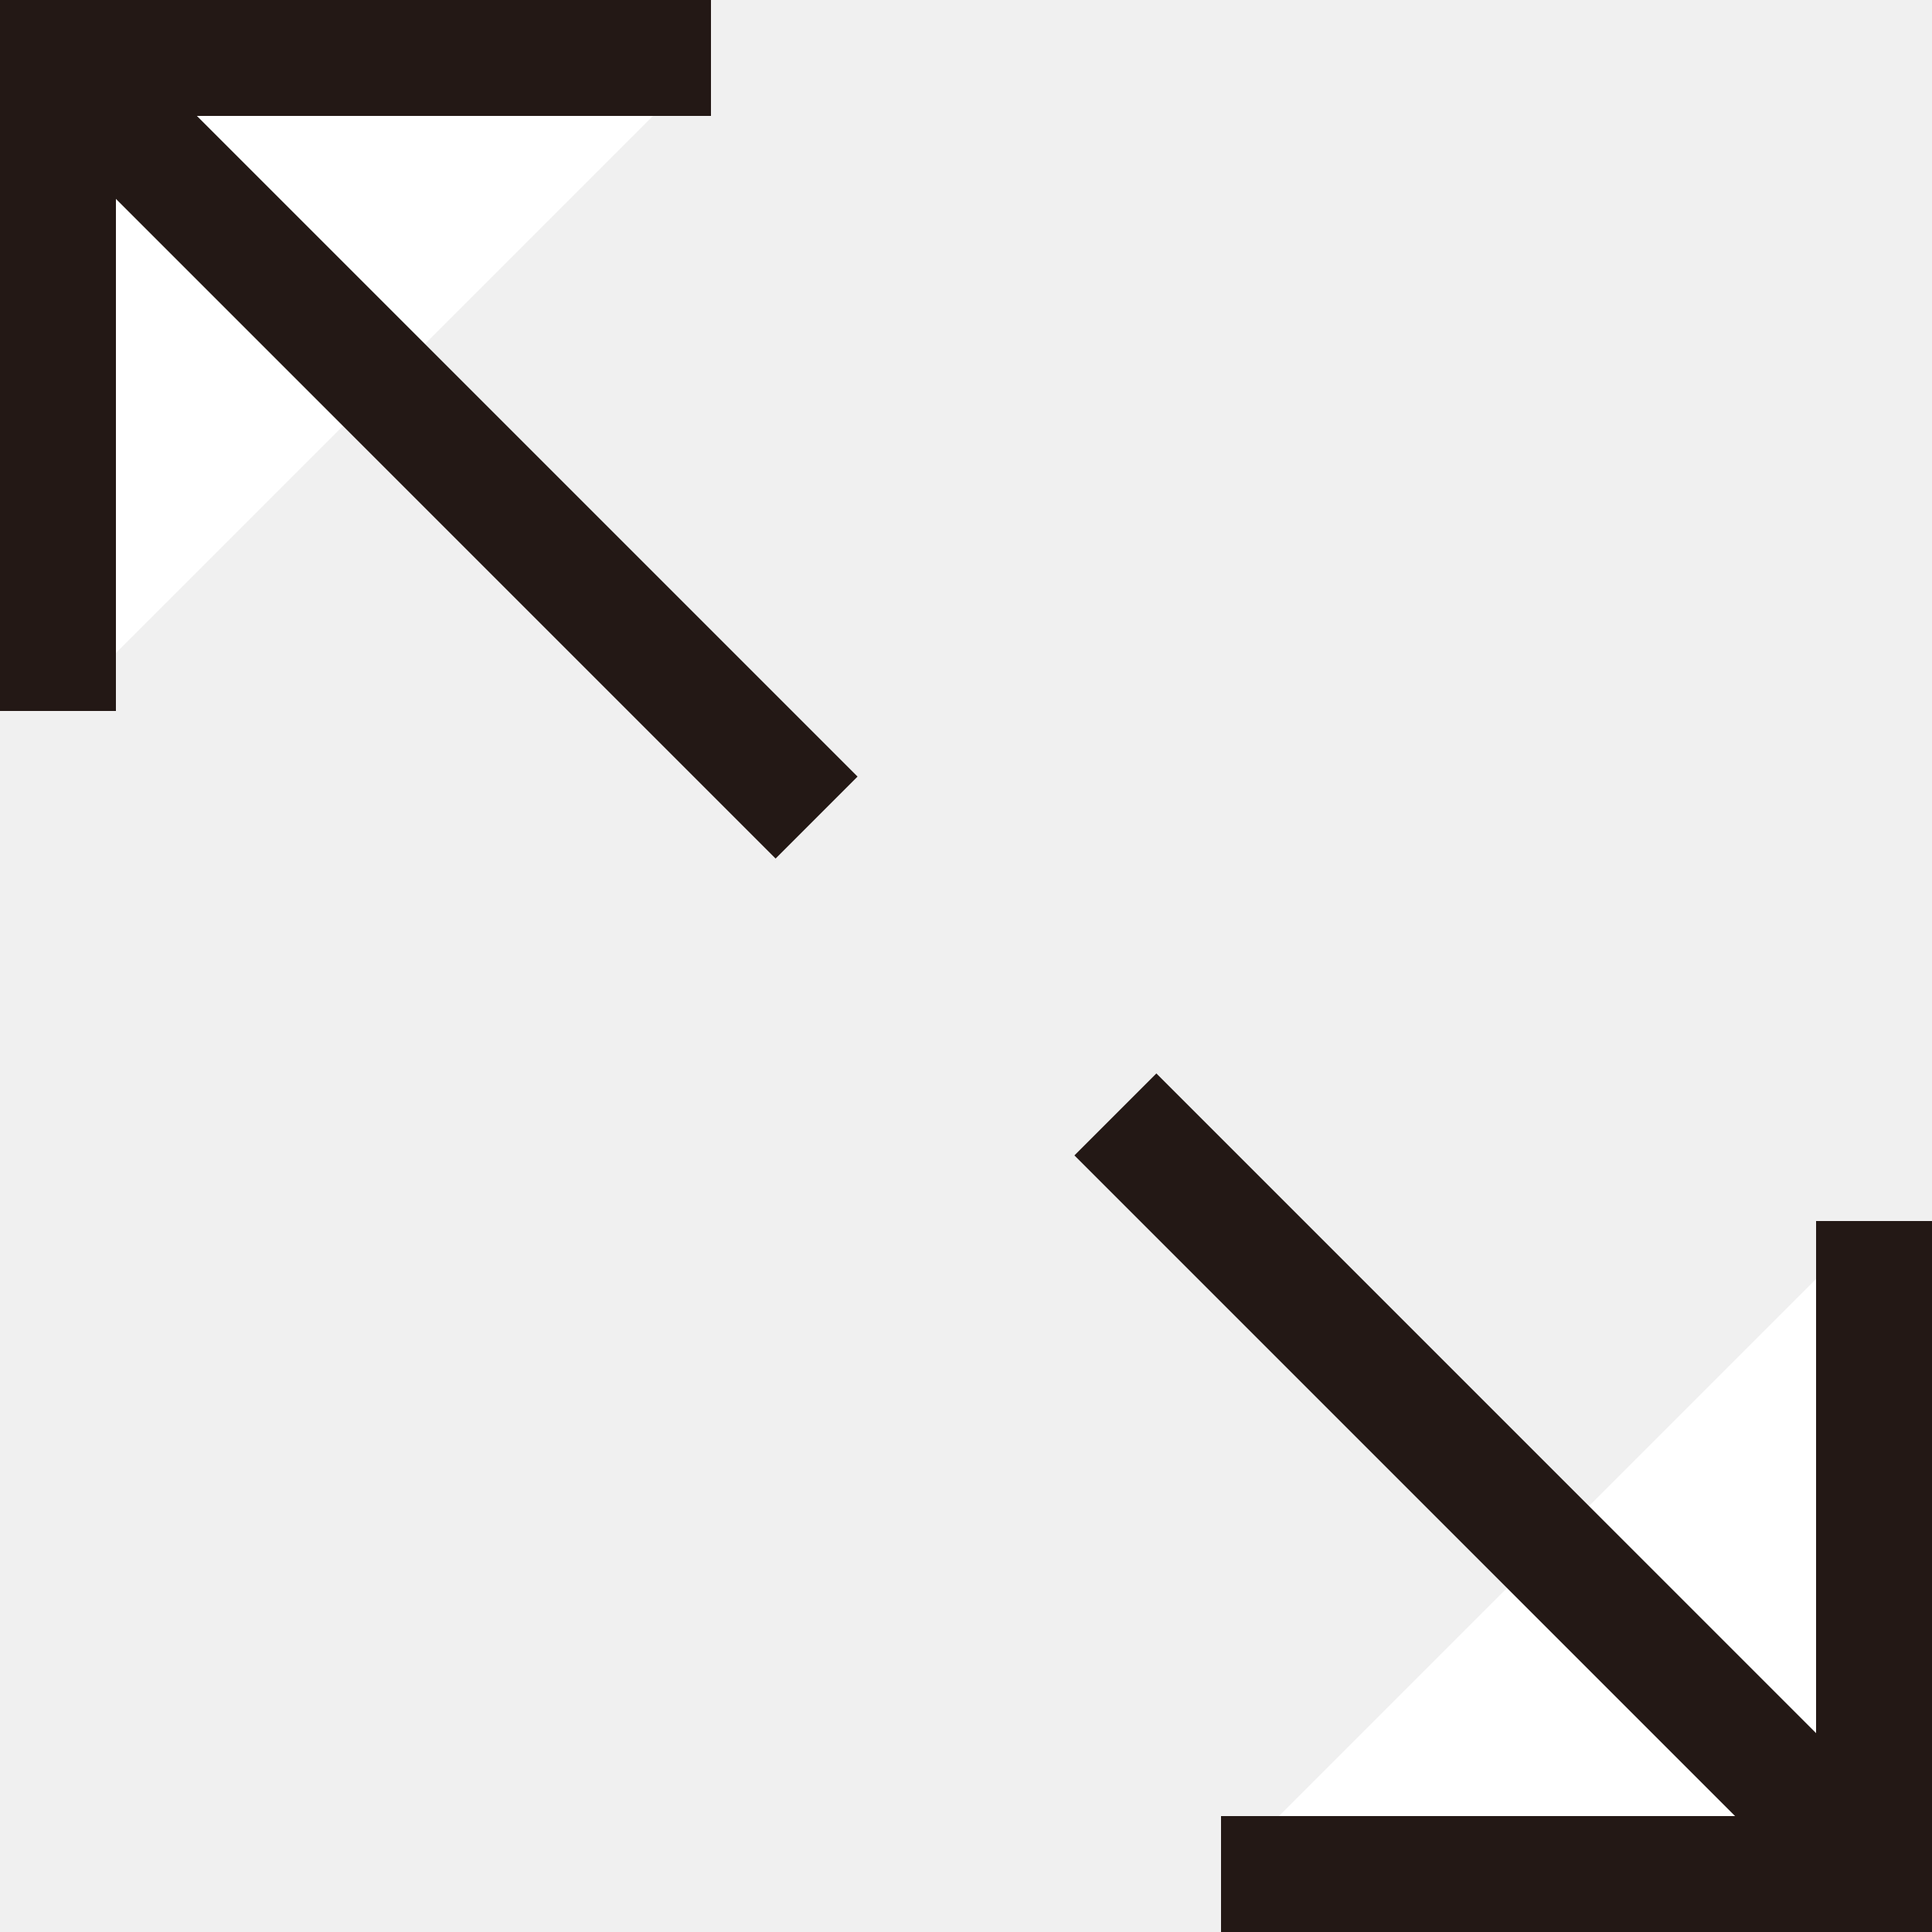
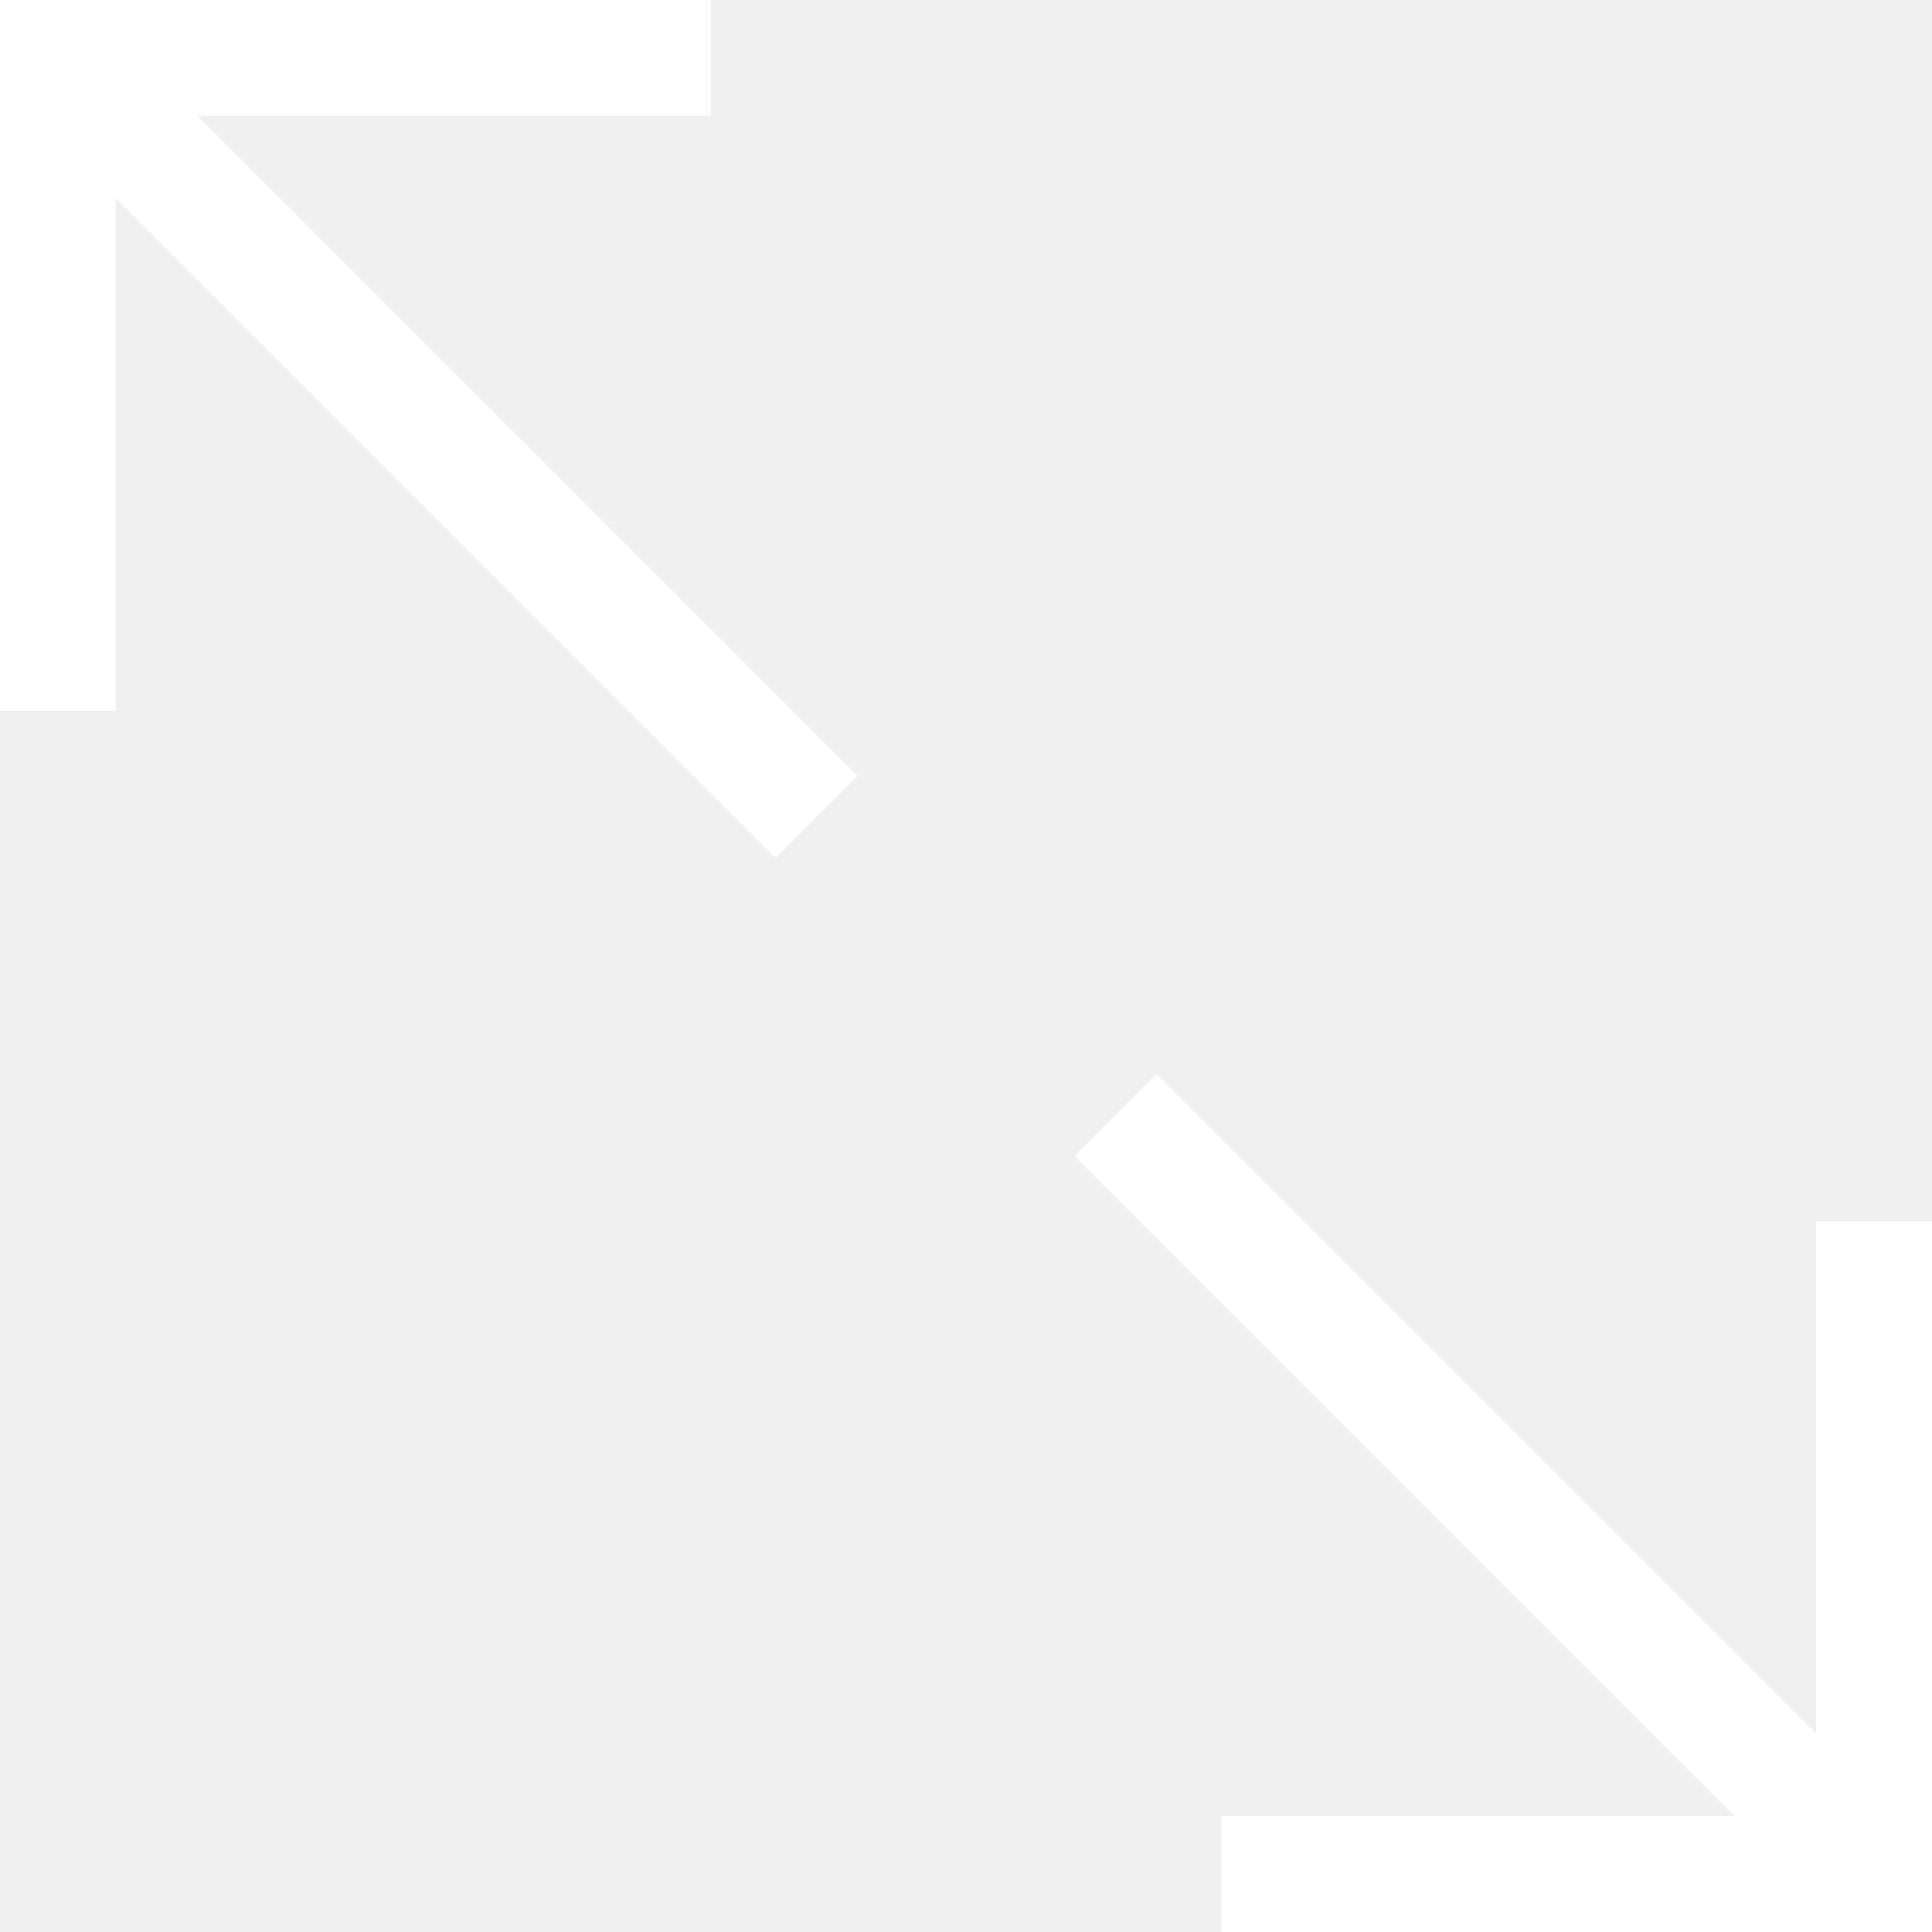
- <svg xmlns="http://www.w3.org/2000/svg" version="1.1" x="0px" y="0px" viewBox="0 0 50 50" style="enable-background:new 0 0 50 50;" xml:space="preserve">
+ <svg xmlns="http://www.w3.org/2000/svg" version="1.1" id="レイヤー_1" x="0px" y="0px" viewBox="0 0 50 50" style="enable-background:new 0 0 50 50;" xml:space="preserve">
  <style type="text/css">
	.st0{display:none;}
	.st1{display:inline;fill:#FFFFFF;}
	.st2{display:inline;}
	.st3{fill:#3D3A39;}
	.st4{fill:#FFFFFF;}
	.st5{display:inline;fill:#3D3A39;}
	.st6{fill:#3E3A39;}
	.st7{fill:#231815;}
</style>
  <g id="PLUS" class="st0">
    <path class="st1" d="M25,0C11.2,0,0,11.2,0,25s11.2,25,25,25s25-11.2,25-25S38.8,0,25,0z M40.6,27.1H27.1v13.5   c0,1.2-0.9,2.1-2.1,2.1s-2.1-0.9-2.1-2.1V27.1H9.4c-1.2,0-2.1-0.9-2.1-2.1s0.9-2.1,2.1-2.1h13.5V9.4c0-1.2,0.9-2.1,2.1-2.1   s2.1,0.9,2.1,2.1v13.5h13.5c1.2,0,2.1,0.9,2.1,2.1S41.8,27.1,40.6,27.1z" />
  </g>
  <g id="Back" class="st0">
    <g id="Back_1_" class="st2">
      <path class="st3" d="M25,50c13.8,0,25-11.2,25-25S38.8,0,25,0S0,11.2,0,25S11.2,50,25,50z M13.1,24.3l16.5-8.9    c0.7-0.4,1.3-0.1,1.3,0.7v17.8c0,0.8-0.6,1.1-1.3,0.7l-16.5-8.9C12.4,25.3,12.4,24.7,13.1,24.3z" />
    </g>
  </g>
  <g id="NEXT" class="st0">
    <g id="Back_2_" class="st2">
      <path class="st4" d="M25,0C11.2,0,0,11.2,0,25s11.2,25,25,25s25-11.2,25-25S38.8,0,25,0z M36.9,25.7l-16.5,8.9    c-0.7,0.4-1.3,0.1-1.3-0.7V16.1c0-0.8,0.6-1.1,1.3-0.7l16.5,8.9C37.6,24.7,37.6,25.3,36.9,25.7z" />
    </g>
  </g>
  <g id="Close" class="st0">
-     <path class="st5" d="M25,0C11.2,0,0,11.2,0,25s11.2,25,25,25c13.8,0,25-11.2,25-25S38.8,0,25,0z M36.6,34.1c0.7,0.7,0.7,1.8,0,2.4   c-0.3,0.3-0.8,0.5-1.2,0.5s-0.9-0.2-1.2-0.5L25,27.4l-9.1,9.1c-0.3,0.3-0.8,0.5-1.2,0.5s-0.9-0.2-1.2-0.5c-0.7-0.7-0.7-1.8,0-2.4   l9.1-9.1l-9.1-9.1c-0.7-0.7-0.7-1.8,0-2.4s1.8-0.7,2.4,0l9.1,9.1l9.1-9.1c0.7-0.7,1.8-0.7,2.4,0s0.7,1.8,0,2.4L27.4,25L36.6,34.1z" />
+     <path class="st5" d="M25,0C11.2,0,0,11.2,0,25s11.2,25,25,25s25-11.2,25-25S38.8,0,25,0z M36.6,34.1c0.7,0.7,0.7,1.8,0,2.4   c-0.3,0.3-0.8,0.5-1.2,0.5s-0.9-0.2-1.2-0.5L25,27.4l-9.1,9.1c-0.3,0.3-0.8,0.5-1.2,0.5s-0.9-0.2-1.2-0.5c-0.7-0.7-0.7-1.8,0-2.4   l9.1-9.1l-9.1-9.1c-0.7-0.7-0.7-1.8,0-2.4s1.8-0.7,2.4,0l9.1,9.1l9.1-9.1c0.7-0.7,1.8-0.7,2.4,0s0.7,1.8,0,2.4L27.4,25L36.6,34.1z" />
  </g>
  <g id="checkbox" class="st0">
    <polygon class="st2" points="50,15.2 45.2,8.9 14.9,31.7 5.7,22.4 0,28.1 14.2,42.3 14.3,42.2  " />
  </g>
  <g id="select_x5F_box" class="st0">
    <g class="st2">
-       <rect x="0" class="st6" width="50" height="50" />
+       <rect y="0" class="st6" width="50" height="50" />
      <polygon class="st4" points="33.1,19.7 25.3,33.8 17.5,19.7   " />
    </g>
  </g>
  <g id="modal_x5F_close" class="st0">
    <g class="st2">
-       <rect x="-7.4" y="22" transform="matrix(0.7072 -0.707 0.707 0.7072 -10.3552 24.9955)" class="st4" width="64.8" height="5.9" />
-       <rect x="22" y="-7.4" transform="matrix(0.7071 -0.7071 0.7071 0.7071 -10.3552 24.9994)" class="st4" width="5.9" height="64.8" />
+       <rect x="-7.4" y="22" transform="matrix(0.7072 -0.707 0.707 0.7072 -10.3411 24.9597)" class="st4" width="64.8" height="5.9" />
+       <rect x="22" y="-7.4" transform="matrix(0.7071 -0.7071 0.7071 0.7071 -10.3903 24.985)" class="st4" width="5.9" height="64.8" />
    </g>
  </g>
  <g id="zoom_x2B_" class="st0">
    <g class="st2">
      <path class="st7" d="M47.6,50c-0.6,0-1.2-0.2-1.7-0.7L33.7,37.1c-0.9-0.9-0.9-2.5,0-3.4c0.9-1,2.5-1,3.4,0l12.1,12.1    c0.9,0.9,0.9,2.5,0,3.4C48.8,49.8,48.2,50,47.6,50z" />
      <g>
-         <path class="st7" d="M20.9,2.8c4.8,0,9.4,1.9,12.8,5.3c7,7,7,18.5,0,25.6c-3.4,3.4-8,5.3-12.8,5.3c-4.8,0-9.4-1.9-12.8-5.3     c-3.4-3.4-5.3-8-5.3-12.8c0-4.8,1.9-9.4,5.3-12.8C11.5,4.7,16,2.8,20.9,2.8 M20.9,0c-5.3,0-10.7,2-14.7,6.1     C-2,14.3-2,27.5,6.1,35.6c4.1,4.1,9.4,6.1,14.7,6.1s10.7-2,14.7-6.1c8.1-8.1,8.1-21.3,0-29.5C31.5,2.1,26.2,0,20.9,0L20.9,0z" />
+         <path class="st7" d="M20.9,2.8c4.8,0,9.4,1.9,12.8,5.3c7,7,7,18.5,0,25.6c-3.4,3.4-8,5.3-12.8,5.3s-9.4-1.9-12.8-5.3     s-5.3-8-5.3-12.8s1.9-9.4,5.3-12.8S16,2.8,20.9,2.8 M20.9,0C15.6,0,10.2,2,6.2,6.1C-2,14.3-2,27.5,6.1,35.6     c4.1,4.1,9.4,6.1,14.7,6.1s10.7-2,14.7-6.1c8.1-8.1,8.1-21.3,0-29.5C31.5,2.1,26.2,0,20.9,0L20.9,0z" />
        <path d="M30.6,22.2h-8.4v8.4c0,0.7-0.6,1.3-1.3,1.3c-0.7,0-1.3-0.6-1.3-1.3v-8.4h-8.4c-0.7,0-1.3-0.6-1.3-1.3s0.6-1.3,1.3-1.3     h8.4v-8.4c0-0.7,0.6-1.3,1.3-1.3c0.7,0,1.3,0.6,1.3,1.3v8.4h8.4c0.7,0,1.3,0.6,1.3,1.3S31.3,22.2,30.6,22.2z" />
      </g>
    </g>
  </g>
  <g id="レイヤー_10">
    <g>
      <g>
-         <polyline class="st4" points="1.5,18.4 1.5,1.5 18.4,1.5    " />
-         <polygon class="st7" points="3,18.4 0,18.4 0,0 18.4,0 18.4,3 3,3    " />
+         <polygon class="st4" points="3,18.4 0,18.4 0,0 18.4,0 18.4,3 3,3    " />
      </g>
-       <rect x="9.6" y="-3.1" transform="matrix(0.7071 -0.7071 0.7071 0.7071 -4.6054 11.1178)" class="st7" width="3" height="28.4" />
+       <rect x="9.6" y="-3.1" transform="matrix(0.7071 -0.7071 0.7071 0.7071 -4.6126 11.0997)" class="st4" width="3" height="28.4" />
    </g>
    <g>
      <g>
-         <polyline class="st4" points="48.5,31.6 48.5,48.5 31.6,48.5    " />
-         <polygon class="st7" points="50,50 31.6,50 31.6,47 47,47 47,31.6 50,31.6    " />
+         <polygon class="st4" points="50,50 31.6,50 31.6,47 47,47 47,31.6 50,31.6    " />
      </g>
-       <rect x="37.4" y="24.7" transform="matrix(0.7071 -0.7071 0.7071 0.7071 -16.1054 38.8818)" class="st7" width="3" height="28.4" />
+       <rect x="37.4" y="24.7" transform="matrix(0.7071 -0.7071 0.7071 0.7071 -16.098 38.8996)" class="st4" width="3" height="28.4" />
    </g>
  </g>
  <g id="レイヤー_11" class="st0">
    <g class="st2">
      <g>
        <polyline class="st4" points="20.7,3.8 20.7,20.7 3.8,20.7    " />
        <polygon class="st7" points="19.2,3.8 22.2,3.8 22.2,22.2 3.8,22.2 3.8,19.2 19.2,19.2    " />
      </g>
-       <rect x="9.6" y="-3.1" transform="matrix(0.7071 -0.7071 0.7071 0.7071 -4.6054 11.1178)" class="st7" width="3" height="28.4" />
+       <rect x="9.6" y="-3.1" transform="matrix(0.7071 -0.7071 0.7071 0.7071 -4.6126 11.0997)" class="st7" width="3" height="28.4" />
    </g>
    <g class="st2">
      <g>
        <polyline class="st4" points="29.3,46.2 29.3,29.3 46.2,29.3    " />
        <polygon class="st7" points="27.8,27.8 46.2,27.8 46.2,30.8 30.8,30.8 30.8,46.2 27.8,46.2    " />
      </g>
-       <rect x="37.4" y="24.7" transform="matrix(0.7071 -0.7071 0.7071 0.7071 -16.1054 38.8818)" class="st7" width="3" height="28.4" />
+       <rect x="37.4" y="24.7" transform="matrix(0.7071 -0.7071 0.7071 0.7071 -16.098 38.8996)" class="st7" width="3" height="28.4" />
    </g>
  </g>
  <g id="zoom-" class="st0">
    <g class="st2">
      <path class="st7" d="M47.6,50c-0.6,0-1.2-0.2-1.7-0.7L33.7,37.1c-0.9-0.9-0.9-2.5,0-3.4c0.9-1,2.5-1,3.4,0l12.1,12.1    c0.9,0.9,0.9,2.5,0,3.4C48.8,49.8,48.2,50,47.6,50z" />
      <g>
-         <path class="st7" d="M20.9,2.8c4.8,0,9.4,1.9,12.8,5.3c7,7,7,18.5,0,25.6c-3.4,3.4-8,5.3-12.8,5.3c-4.8,0-9.4-1.9-12.8-5.3     c-3.4-3.4-5.3-8-5.3-12.8c0-4.8,1.9-9.4,5.3-12.8C11.5,4.7,16,2.8,20.9,2.8 M20.9,0c-5.3,0-10.7,2-14.7,6.1     C-2,14.3-2,27.5,6.1,35.6c4.1,4.1,9.4,6.1,14.7,6.1s10.7-2,14.7-6.1c8.1-8.1,8.1-21.3,0-29.5C31.5,2.1,26.2,0,20.9,0L20.9,0z" />
+         <path class="st7" d="M20.9,2.8c4.8,0,9.4,1.9,12.8,5.3c7,7,7,18.5,0,25.6c-3.4,3.4-8,5.3-12.8,5.3s-9.4-1.9-12.8-5.3     s-5.3-8-5.3-12.8s1.9-9.4,5.3-12.8S16,2.8,20.9,2.8 M20.9,0C15.6,0,10.2,2,6.2,6.1C-2,14.3-2,27.5,6.1,35.6     c4.1,4.1,9.4,6.1,14.7,6.1s10.7-2,14.7-6.1c8.1-8.1,8.1-21.3,0-29.5C31.5,2.1,26.2,0,20.9,0L20.9,0z" />
        <path d="M19.6,22.2h-8.4c-0.7,0-1.3-0.6-1.3-1.3s0.6-1.3,1.3-1.3h8.4h2.6h8.4c0.7,0,1.3,0.6,1.3,1.3s-0.6,1.3-1.3,1.3h-8.4H19.6z     " />
      </g>
    </g>
  </g>
</svg>
